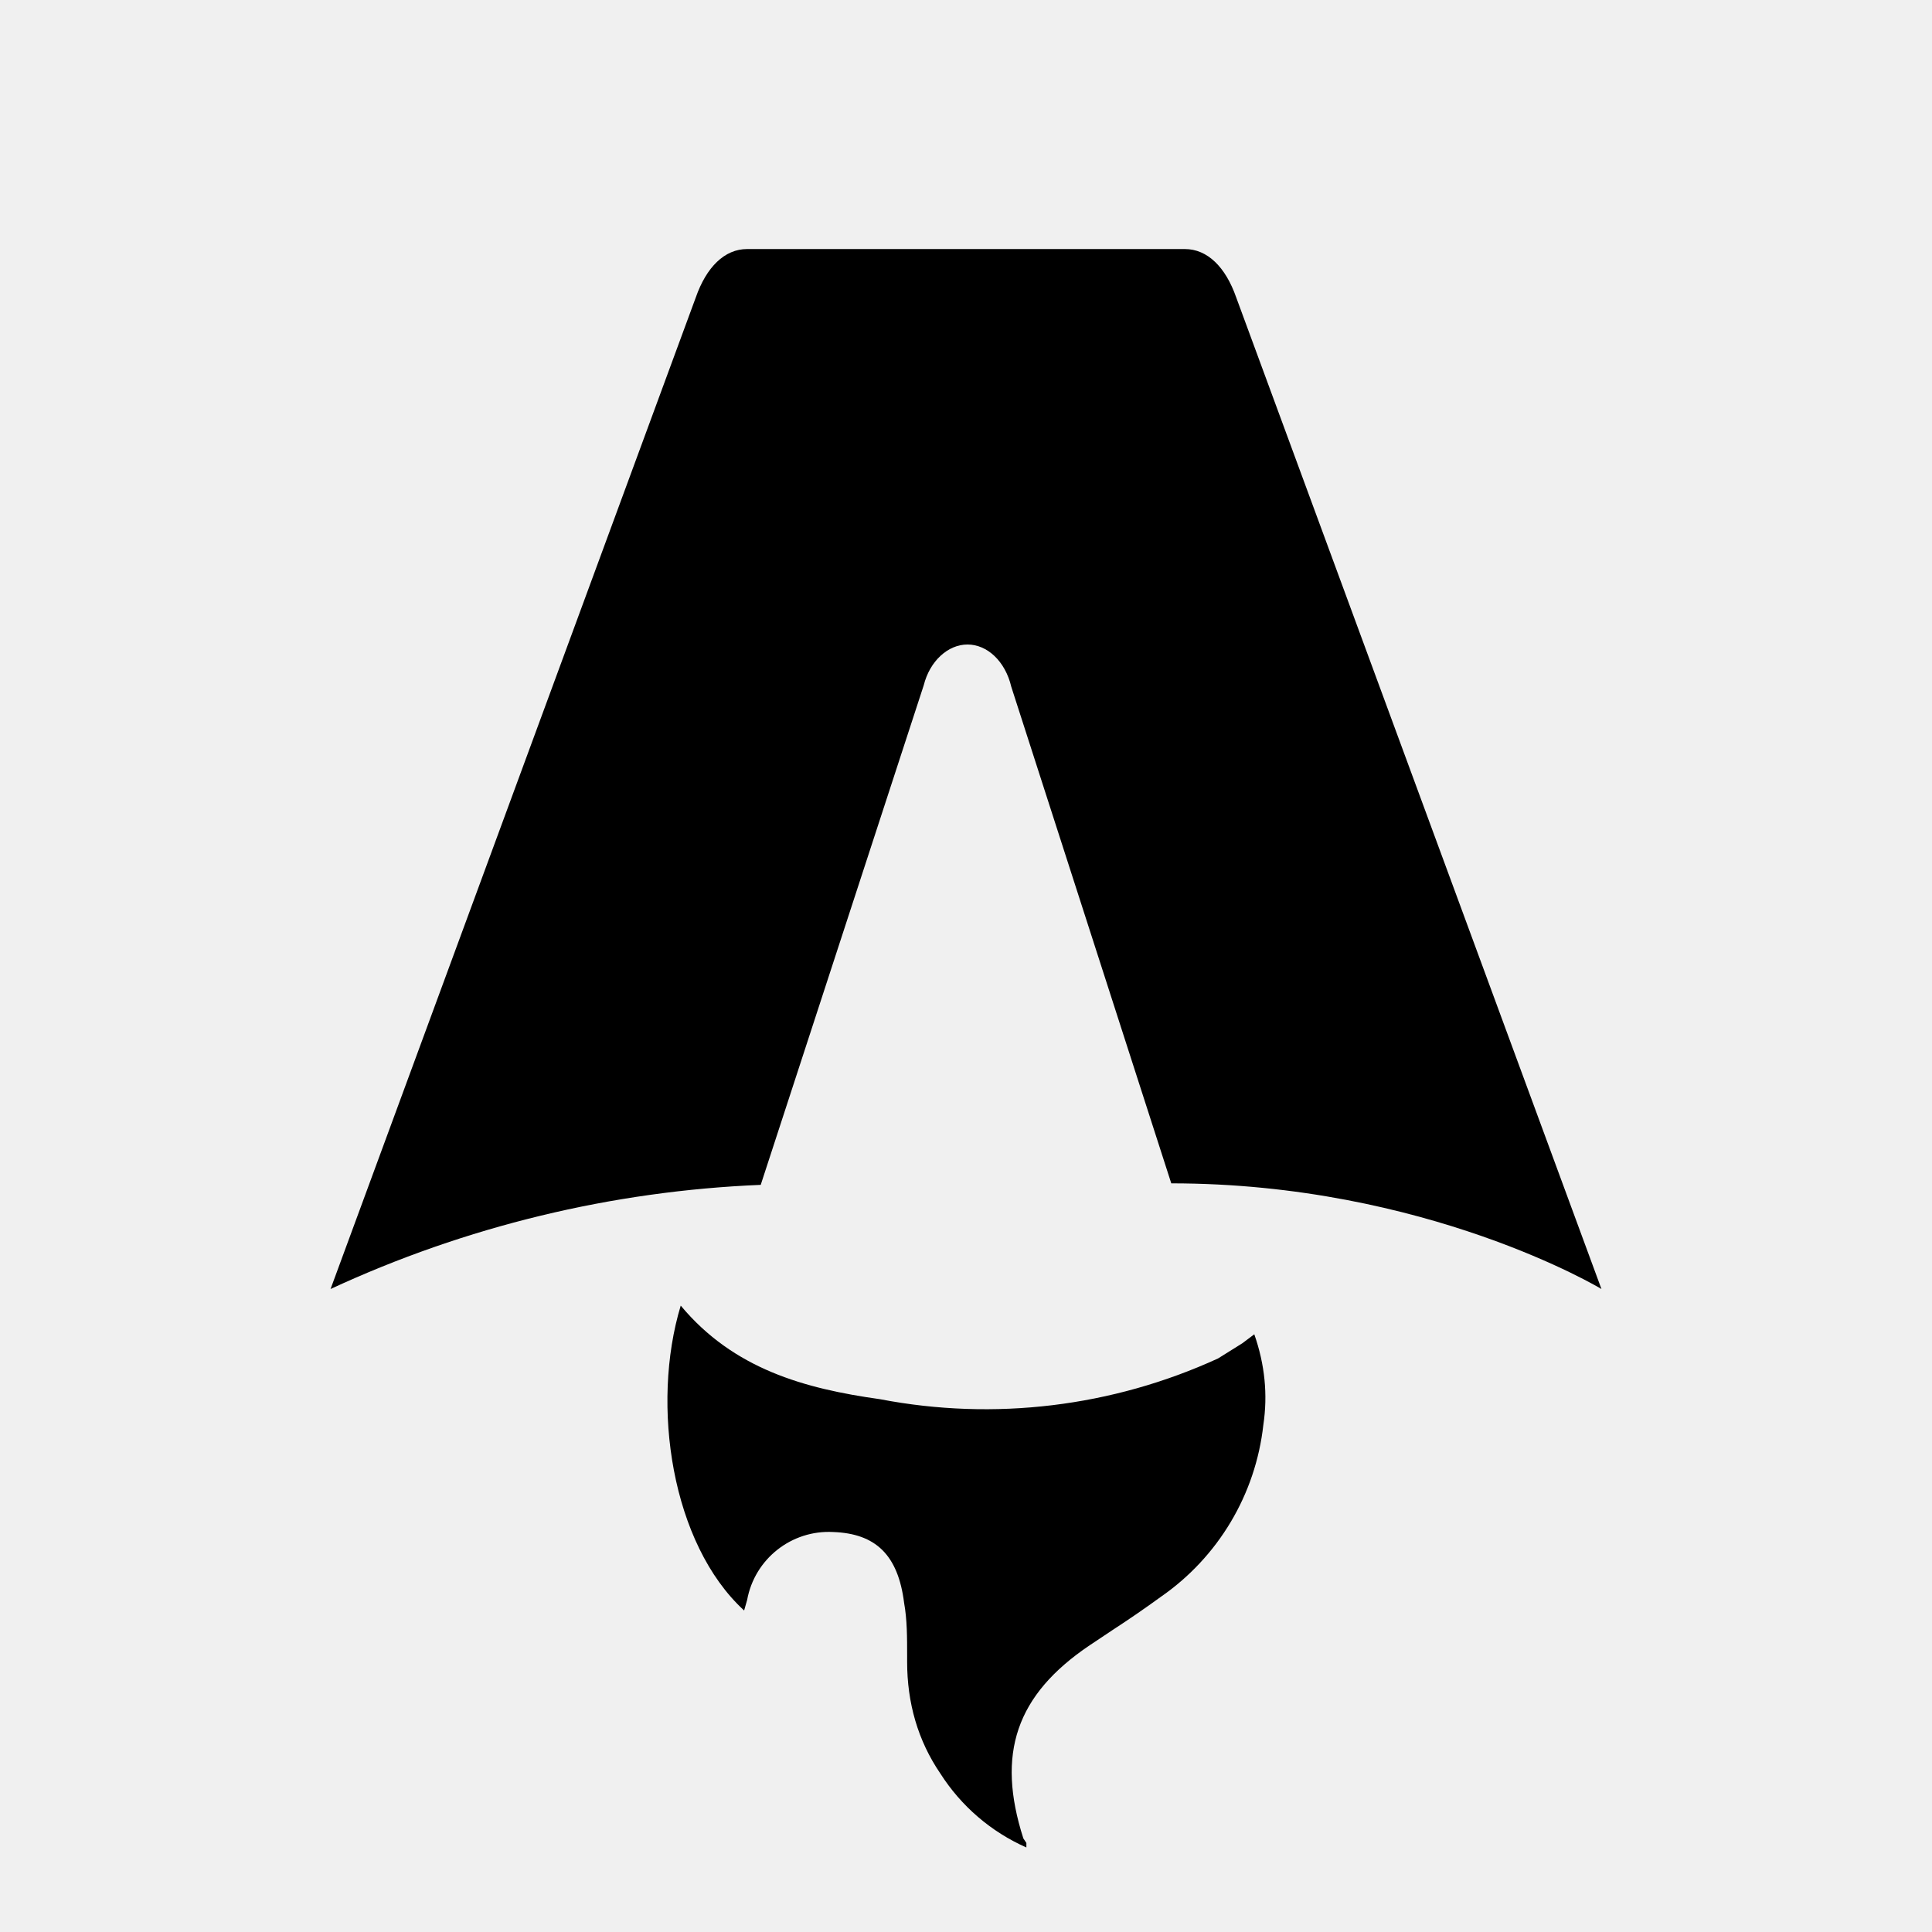
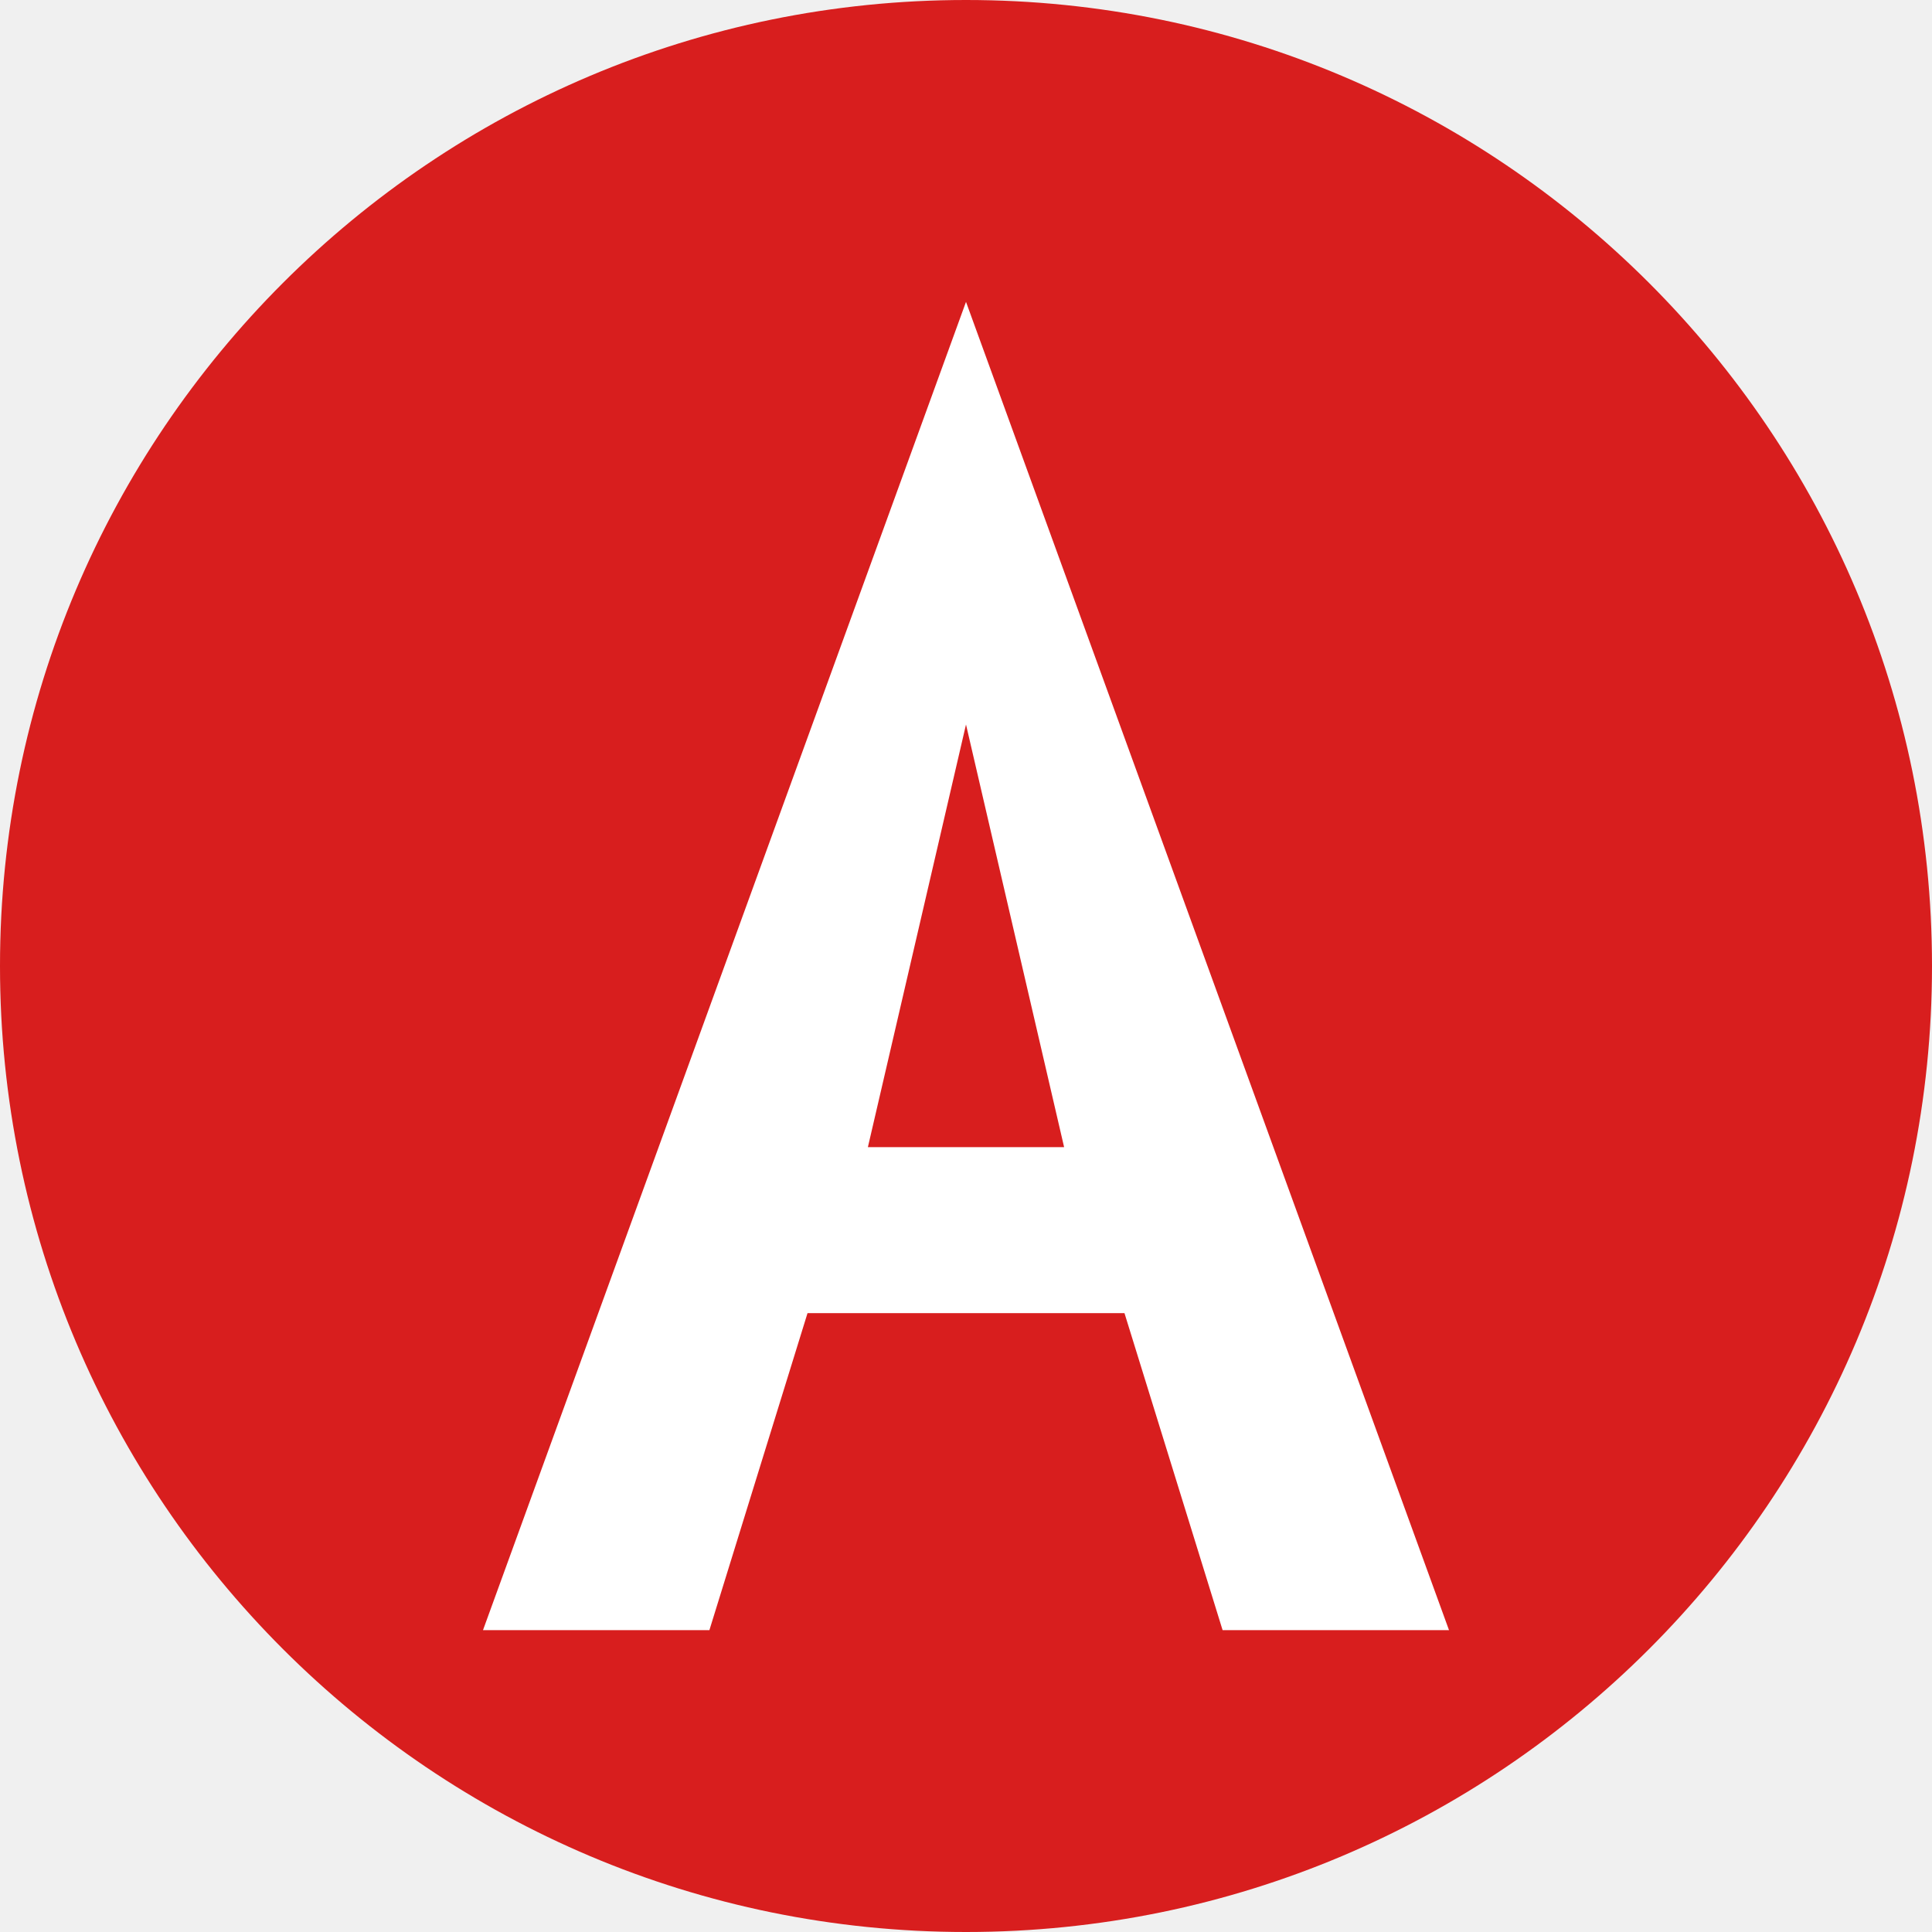
- <svg xmlns="http://www.w3.org/2000/svg" fill="none" viewBox="0 0 128 128">
-   <path d="M50.4 78.5a75.1 75.1 0 0 0-28.5 6.9l24.2-65.7c.7-2 1.9-3.2 3.4-3.2h29c1.5 0 2.7 1.2 3.4 3.2l24.2 65.7s-11.6-7-28.5-7L67 45.5c-.4-1.7-1.6-2.8-2.9-2.8-1.3 0-2.5 1.1-2.9 2.7L50.4 78.5Zm-1.1 28.2Zm-4.2-20.2c-2 6.6-.6 15.8 4.2 20.2a17.5 17.5 0 0 1 .2-.7 5.5 5.5 0 0 1 5.7-4.5c2.8.1 4.3 1.5 4.7 4.7.2 1.1.2 2.3.2 3.5v.4c0 2.7.7 5.2 2.2 7.4a13 13 0 0 0 5.7 4.9v-.3l-.2-.3c-1.8-5.6-.5-9.5 4.4-12.8l1.5-1a73 73 0 0 0 3.2-2.2 16 16 0 0 0 6.8-11.4c.3-2 .1-4-.6-6l-.8.6-1.6 1a37 37 0 0 1-22.4 2.7c-5-.7-9.7-2-13.2-6.2Z" />
-   <style>
-         path { fill: #000; }
-         @media (prefers-color-scheme: dark) {
-             path { fill: #FFF; }
-         }
-     </style>
+ <svg xmlns="http://www.w3.org/2000/svg" viewBox="0 0 128 128" role="img" aria-label="A">
+   <circle cx="64" cy="64" r="64" fill="#d81e1e" />
+   <path fill="#ffffff" fill-rule="evenodd" d="M 64 20 L 32 108 L 47 108 L 53.5 87 H 74.5 L 81 108 L 96 108 L 64 20 Z M 64 48 L 57.5 76 H 70.5 L 64 48 Z" />
</svg>
